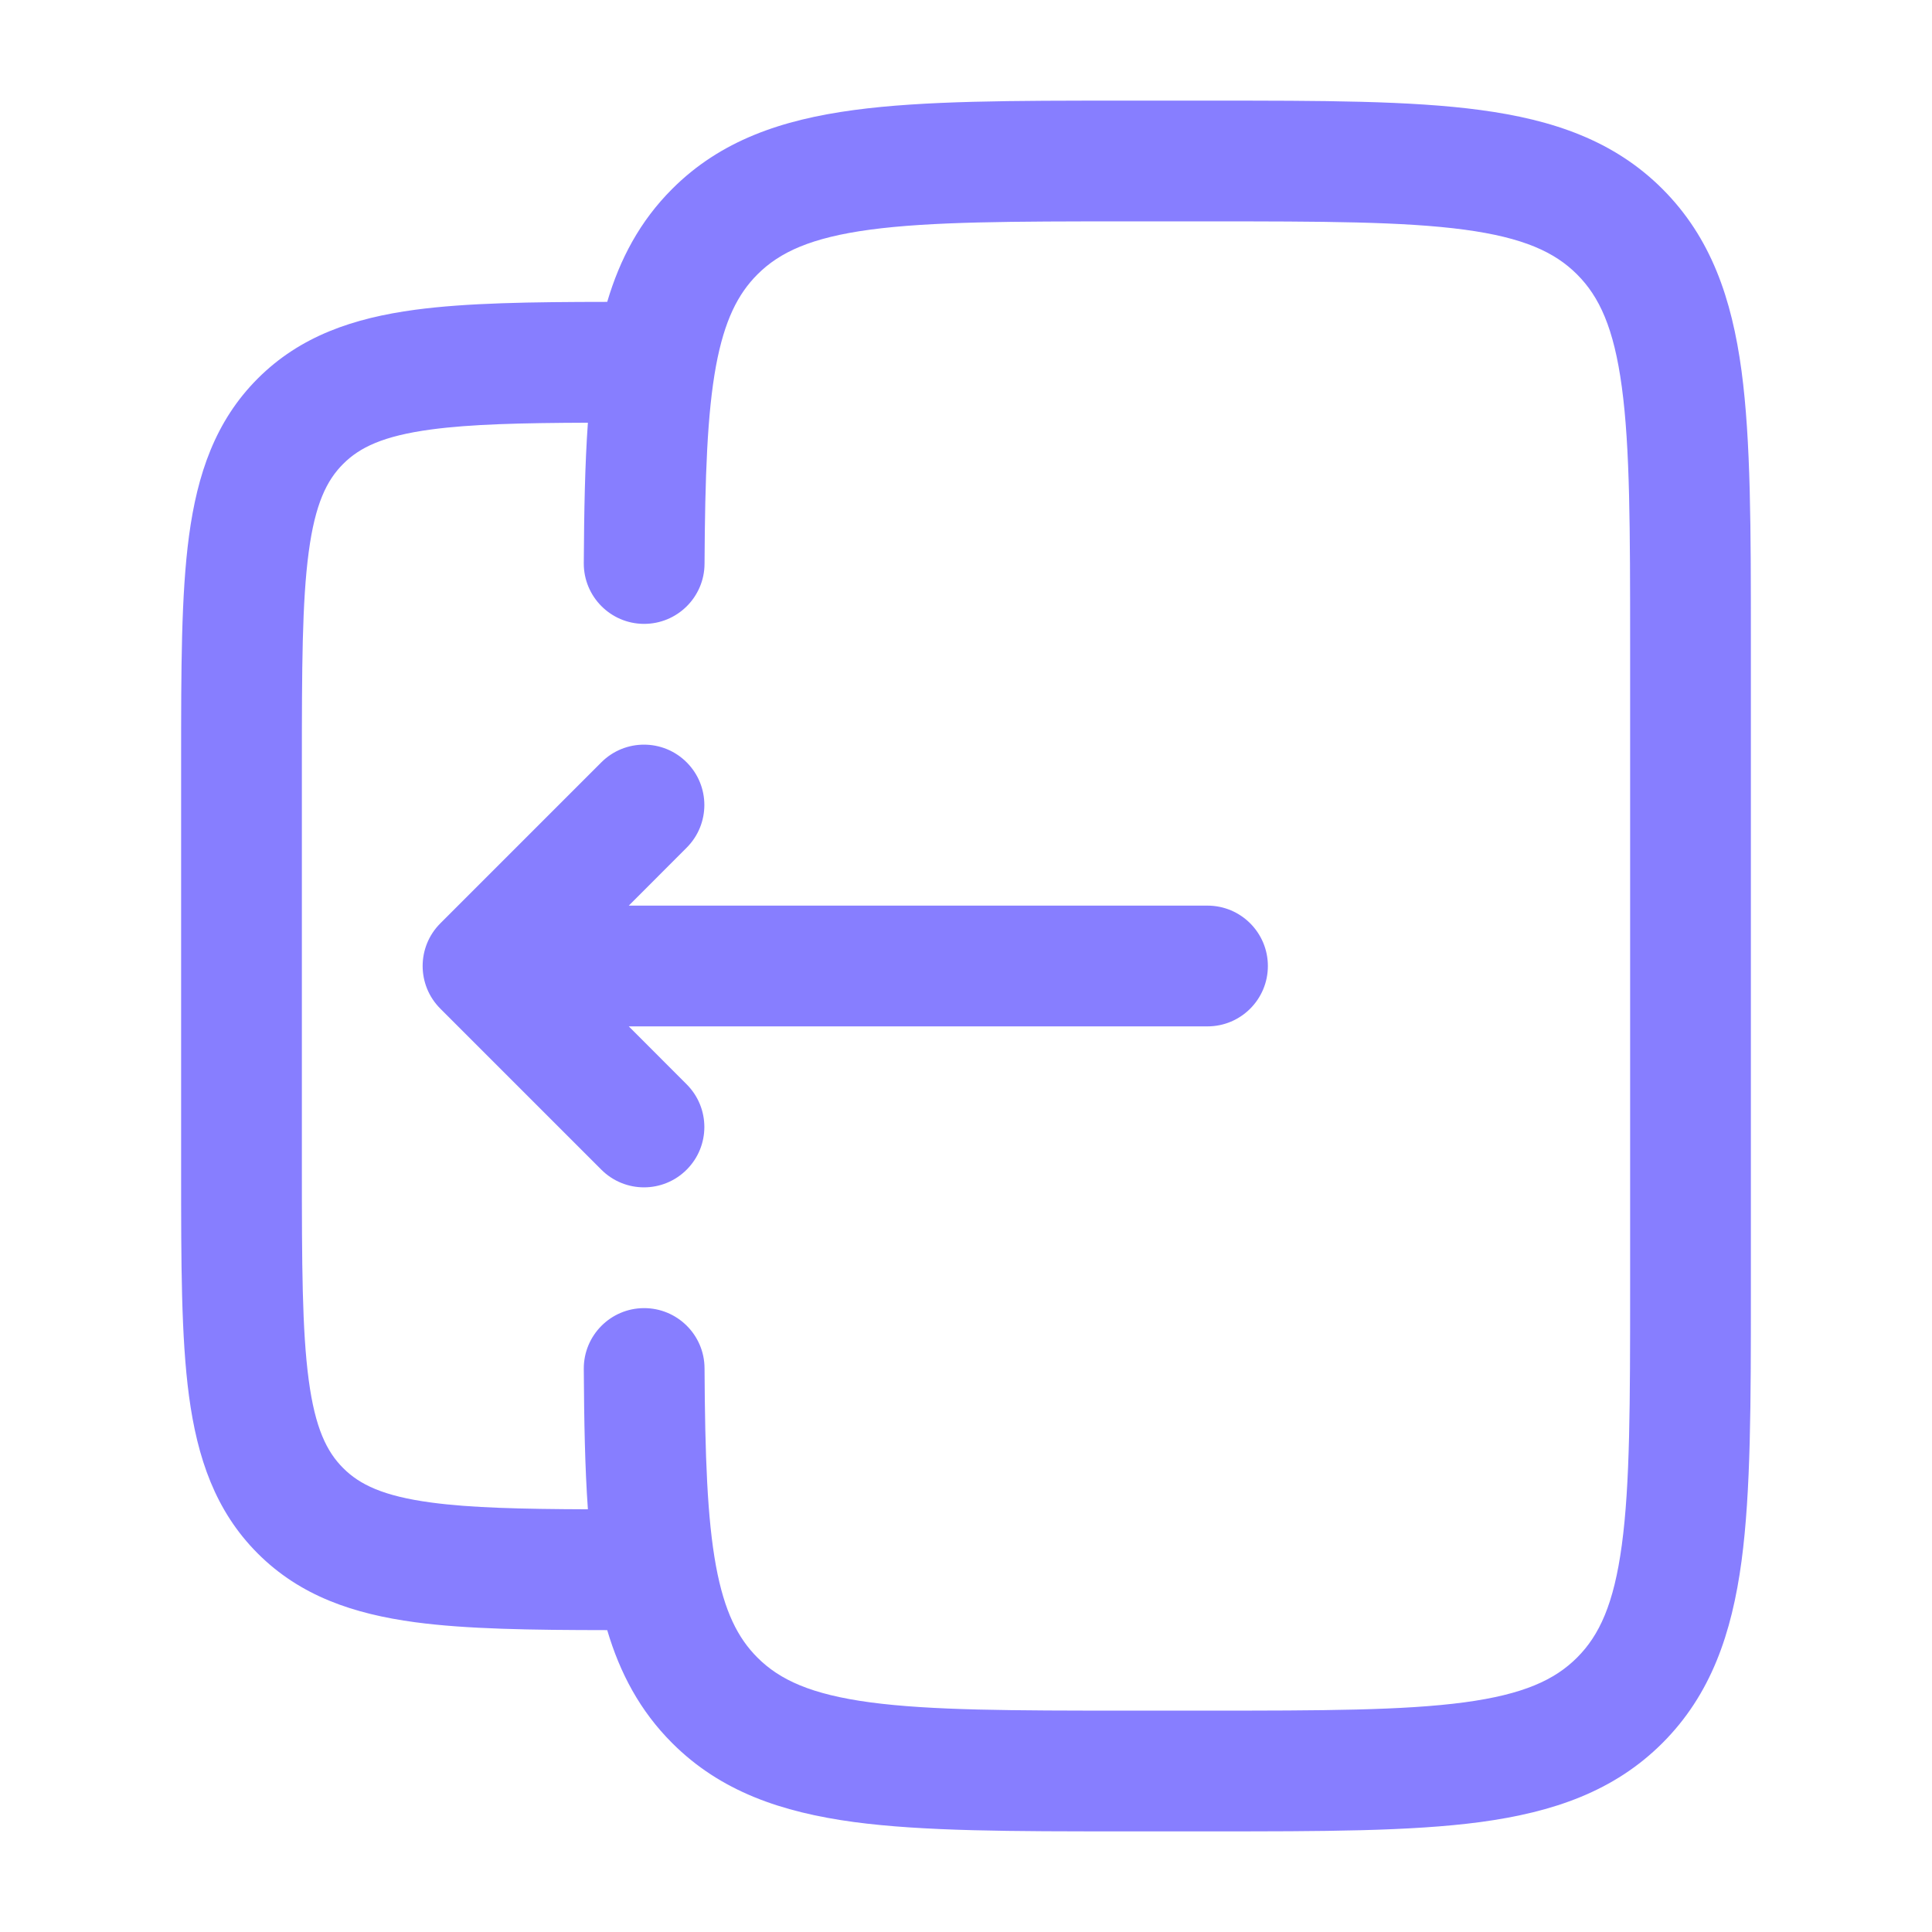
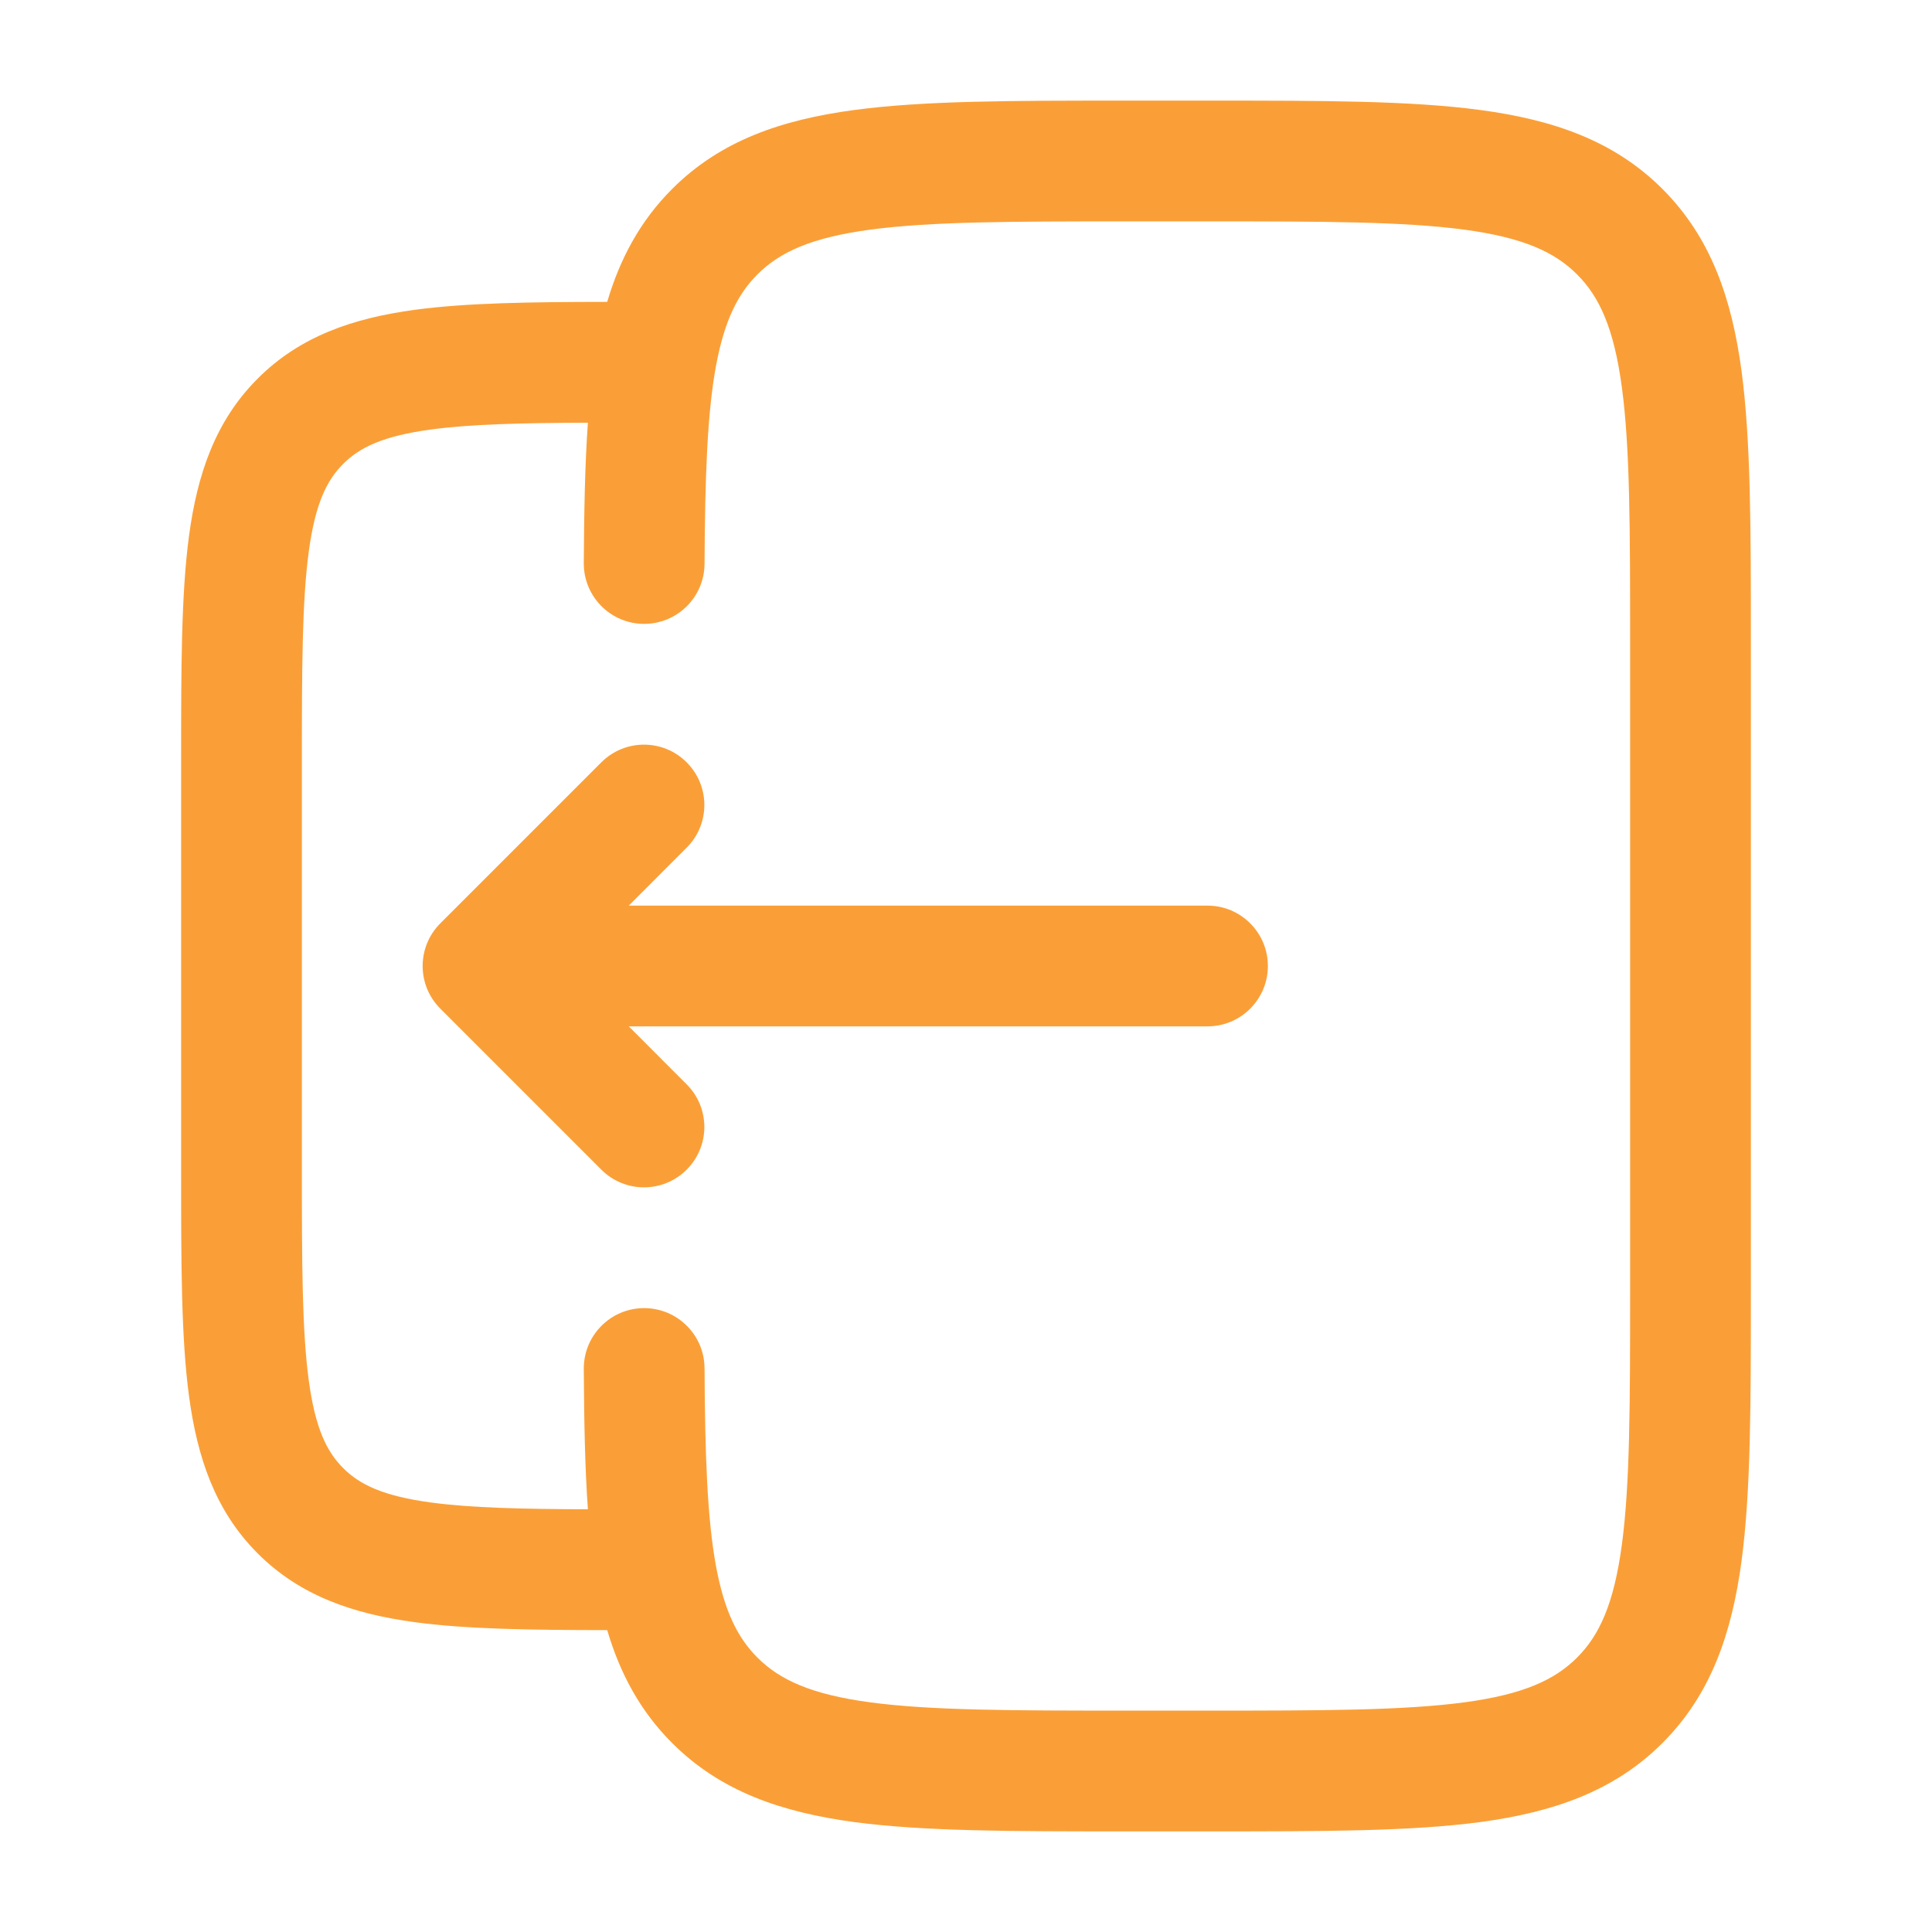
<svg xmlns="http://www.w3.org/2000/svg" width="24" height="24" viewBox="0 0 24 24" fill="none">
-   <path d="M5.47 12.53C5.177 12.237 5.177 11.763 5.47 11.47L7.47 9.47C7.763 9.177 8.237 9.177 8.53 9.47C8.823 9.763 8.823 10.237 8.53 10.53L7.811 11.25L15 11.25C15.414 11.25 15.75 11.586 15.75 12C15.75 12.414 15.414 12.75 15 12.75L7.811 12.75L8.53 13.47C8.823 13.763 8.823 14.237 8.53 14.53C8.237 14.823 7.763 14.823 7.47 14.53L5.47 12.53Z" fill="#877EFF" />
-   <path fill-rule="evenodd" clip-rule="evenodd" d="M13.945 1.25H15.055C16.423 1.25 17.525 1.25 18.392 1.367C19.292 1.488 20.05 1.746 20.652 2.348C21.254 2.95 21.513 3.708 21.634 4.608C21.75 5.475 21.75 6.578 21.75 7.945V16.055C21.75 17.422 21.75 18.525 21.634 19.392C21.513 20.292 21.254 21.05 20.652 21.652C20.05 22.254 19.292 22.512 18.392 22.634C17.525 22.75 16.423 22.75 15.055 22.75H13.945C12.578 22.75 11.475 22.75 10.608 22.634C9.708 22.512 8.95 22.254 8.349 21.652C7.95 21.253 7.701 20.784 7.543 20.25C6.592 20.249 5.799 20.238 5.157 20.152C4.393 20.049 3.731 19.827 3.202 19.298C2.673 18.769 2.451 18.107 2.348 17.343C2.25 16.612 2.25 15.687 2.25 14.554V9.446C2.25 8.313 2.25 7.388 2.348 6.657C2.451 5.893 2.673 5.231 3.202 4.702C3.731 4.173 4.393 3.951 5.157 3.848C5.799 3.762 6.592 3.751 7.543 3.75C7.701 3.216 7.95 2.747 8.349 2.348C8.95 1.746 9.708 1.488 10.608 1.367C11.475 1.25 12.578 1.25 13.945 1.25ZM7.252 17.004C7.256 17.649 7.266 18.229 7.303 18.749C6.468 18.746 5.848 18.731 5.357 18.665C4.759 18.585 4.466 18.441 4.263 18.237C4.059 18.034 3.915 17.741 3.835 17.143C3.752 16.524 3.75 15.7 3.75 14.5V9.5C3.75 8.3 3.752 7.476 3.835 6.857C3.915 6.259 4.059 5.966 4.263 5.763C4.466 5.559 4.759 5.415 5.357 5.335C5.848 5.269 6.468 5.254 7.303 5.251C7.266 5.771 7.256 6.351 7.252 6.996C7.25 7.41 7.584 7.748 7.998 7.75C8.412 7.752 8.75 7.418 8.752 7.004C8.758 5.911 8.786 5.136 8.894 4.547C8.999 3.981 9.166 3.652 9.409 3.409C9.686 3.132 10.075 2.952 10.808 2.853C11.564 2.752 12.565 2.75 14 2.75H15C16.436 2.75 17.437 2.752 18.192 2.853C18.926 2.952 19.314 3.132 19.591 3.409C19.868 3.686 20.048 4.074 20.147 4.808C20.249 5.563 20.25 6.565 20.25 8V16C20.25 17.435 20.249 18.436 20.147 19.192C20.048 19.926 19.868 20.314 19.591 20.591C19.314 20.868 18.926 21.048 18.192 21.147C17.437 21.248 16.436 21.25 15 21.25H14C12.565 21.25 11.564 21.248 10.808 21.147C10.075 21.048 9.686 20.868 9.409 20.591C9.166 20.348 8.999 20.02 8.894 19.453C8.786 18.864 8.758 18.089 8.752 16.996C8.75 16.582 8.412 16.248 7.998 16.25C7.584 16.252 7.25 16.59 7.252 17.004Z" fill="#877EFF" />
+   <path d="M5.47 12.53C5.177 12.237 5.177 11.763 5.47 11.47L7.47 9.47C7.763 9.177 8.237 9.177 8.53 9.47C8.823 9.763 8.823 10.237 8.53 10.53L7.811 11.25L15 11.25C15.414 11.25 15.75 11.586 15.75 12C15.75 12.414 15.414 12.75 15 12.75L7.811 12.75L8.53 13.47C8.823 13.763 8.823 14.237 8.53 14.53C8.237 14.823 7.763 14.823 7.47 14.53L5.47 12.53Z" fill="#FA9F37" />
+   <path fill-rule="evenodd" clip-rule="evenodd" d="M13.945 1.25H15.055C16.423 1.25 17.525 1.25 18.392 1.367C19.292 1.488 20.05 1.746 20.652 2.348C21.254 2.95 21.513 3.708 21.634 4.608C21.75 5.475 21.75 6.578 21.75 7.945V16.055C21.75 17.422 21.75 18.525 21.634 19.392C21.513 20.292 21.254 21.05 20.652 21.652C20.05 22.254 19.292 22.512 18.392 22.634C17.525 22.75 16.423 22.75 15.055 22.75H13.945C12.578 22.75 11.475 22.75 10.608 22.634C9.708 22.512 8.95 22.254 8.349 21.652C7.95 21.253 7.701 20.784 7.543 20.25C6.592 20.249 5.799 20.238 5.157 20.152C4.393 20.049 3.731 19.827 3.202 19.298C2.673 18.769 2.451 18.107 2.348 17.343C2.25 16.612 2.25 15.687 2.25 14.554V9.446C2.25 8.313 2.25 7.388 2.348 6.657C2.451 5.893 2.673 5.231 3.202 4.702C3.731 4.173 4.393 3.951 5.157 3.848C5.799 3.762 6.592 3.751 7.543 3.75C7.701 3.216 7.95 2.747 8.349 2.348C8.95 1.746 9.708 1.488 10.608 1.367C11.475 1.25 12.578 1.25 13.945 1.25ZM7.252 17.004C7.256 17.649 7.266 18.229 7.303 18.749C6.468 18.746 5.848 18.731 5.357 18.665C4.759 18.585 4.466 18.441 4.263 18.237C4.059 18.034 3.915 17.741 3.835 17.143C3.752 16.524 3.75 15.7 3.75 14.5V9.5C3.75 8.3 3.752 7.476 3.835 6.857C3.915 6.259 4.059 5.966 4.263 5.763C4.466 5.559 4.759 5.415 5.357 5.335C5.848 5.269 6.468 5.254 7.303 5.251C7.266 5.771 7.256 6.351 7.252 6.996C7.25 7.41 7.584 7.748 7.998 7.75C8.412 7.752 8.75 7.418 8.752 7.004C8.758 5.911 8.786 5.136 8.894 4.547C8.999 3.981 9.166 3.652 9.409 3.409C9.686 3.132 10.075 2.952 10.808 2.853C11.564 2.752 12.565 2.75 14 2.75H15C16.436 2.75 17.437 2.752 18.192 2.853C18.926 2.952 19.314 3.132 19.591 3.409C19.868 3.686 20.048 4.074 20.147 4.808C20.249 5.563 20.25 6.565 20.25 8V16C20.25 17.435 20.249 18.436 20.147 19.192C20.048 19.926 19.868 20.314 19.591 20.591C19.314 20.868 18.926 21.048 18.192 21.147C17.437 21.248 16.436 21.25 15 21.25H14C12.565 21.25 11.564 21.248 10.808 21.147C10.075 21.048 9.686 20.868 9.409 20.591C9.166 20.348 8.999 20.02 8.894 19.453C8.786 18.864 8.758 18.089 8.752 16.996C8.75 16.582 8.412 16.248 7.998 16.25C7.584 16.252 7.25 16.59 7.252 17.004Z" fill="#FA9F37" />
</svg>
